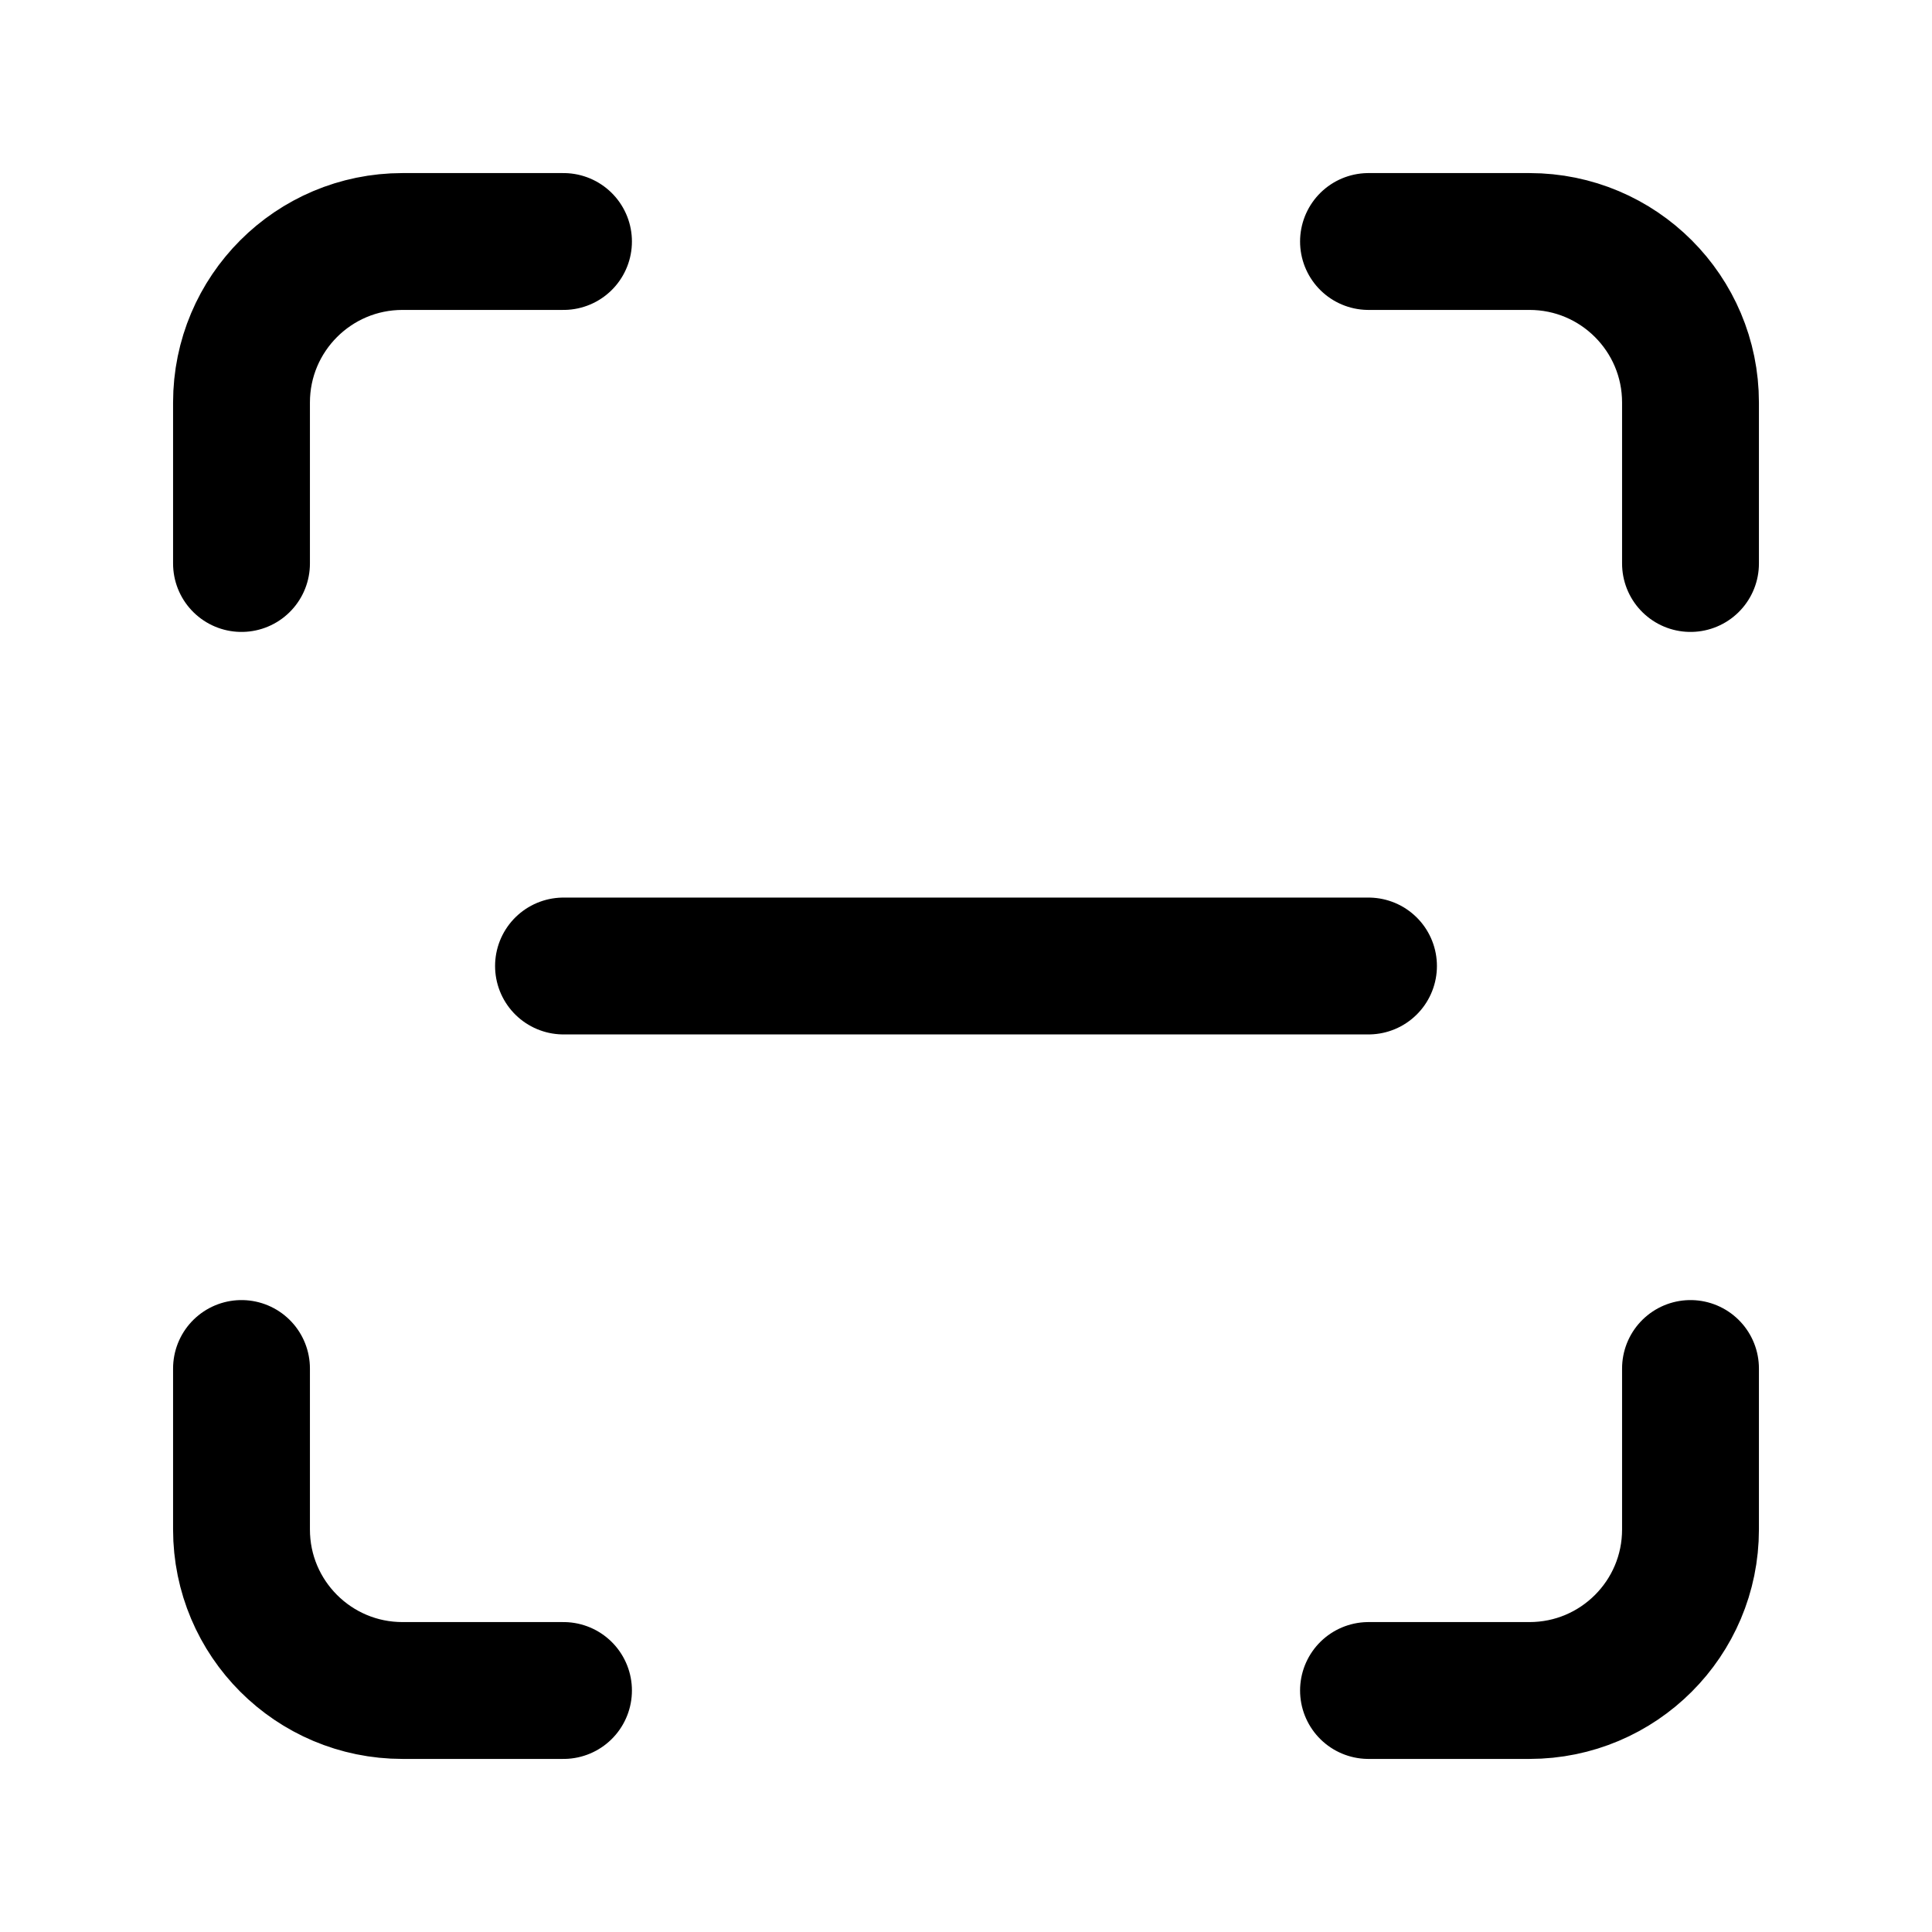
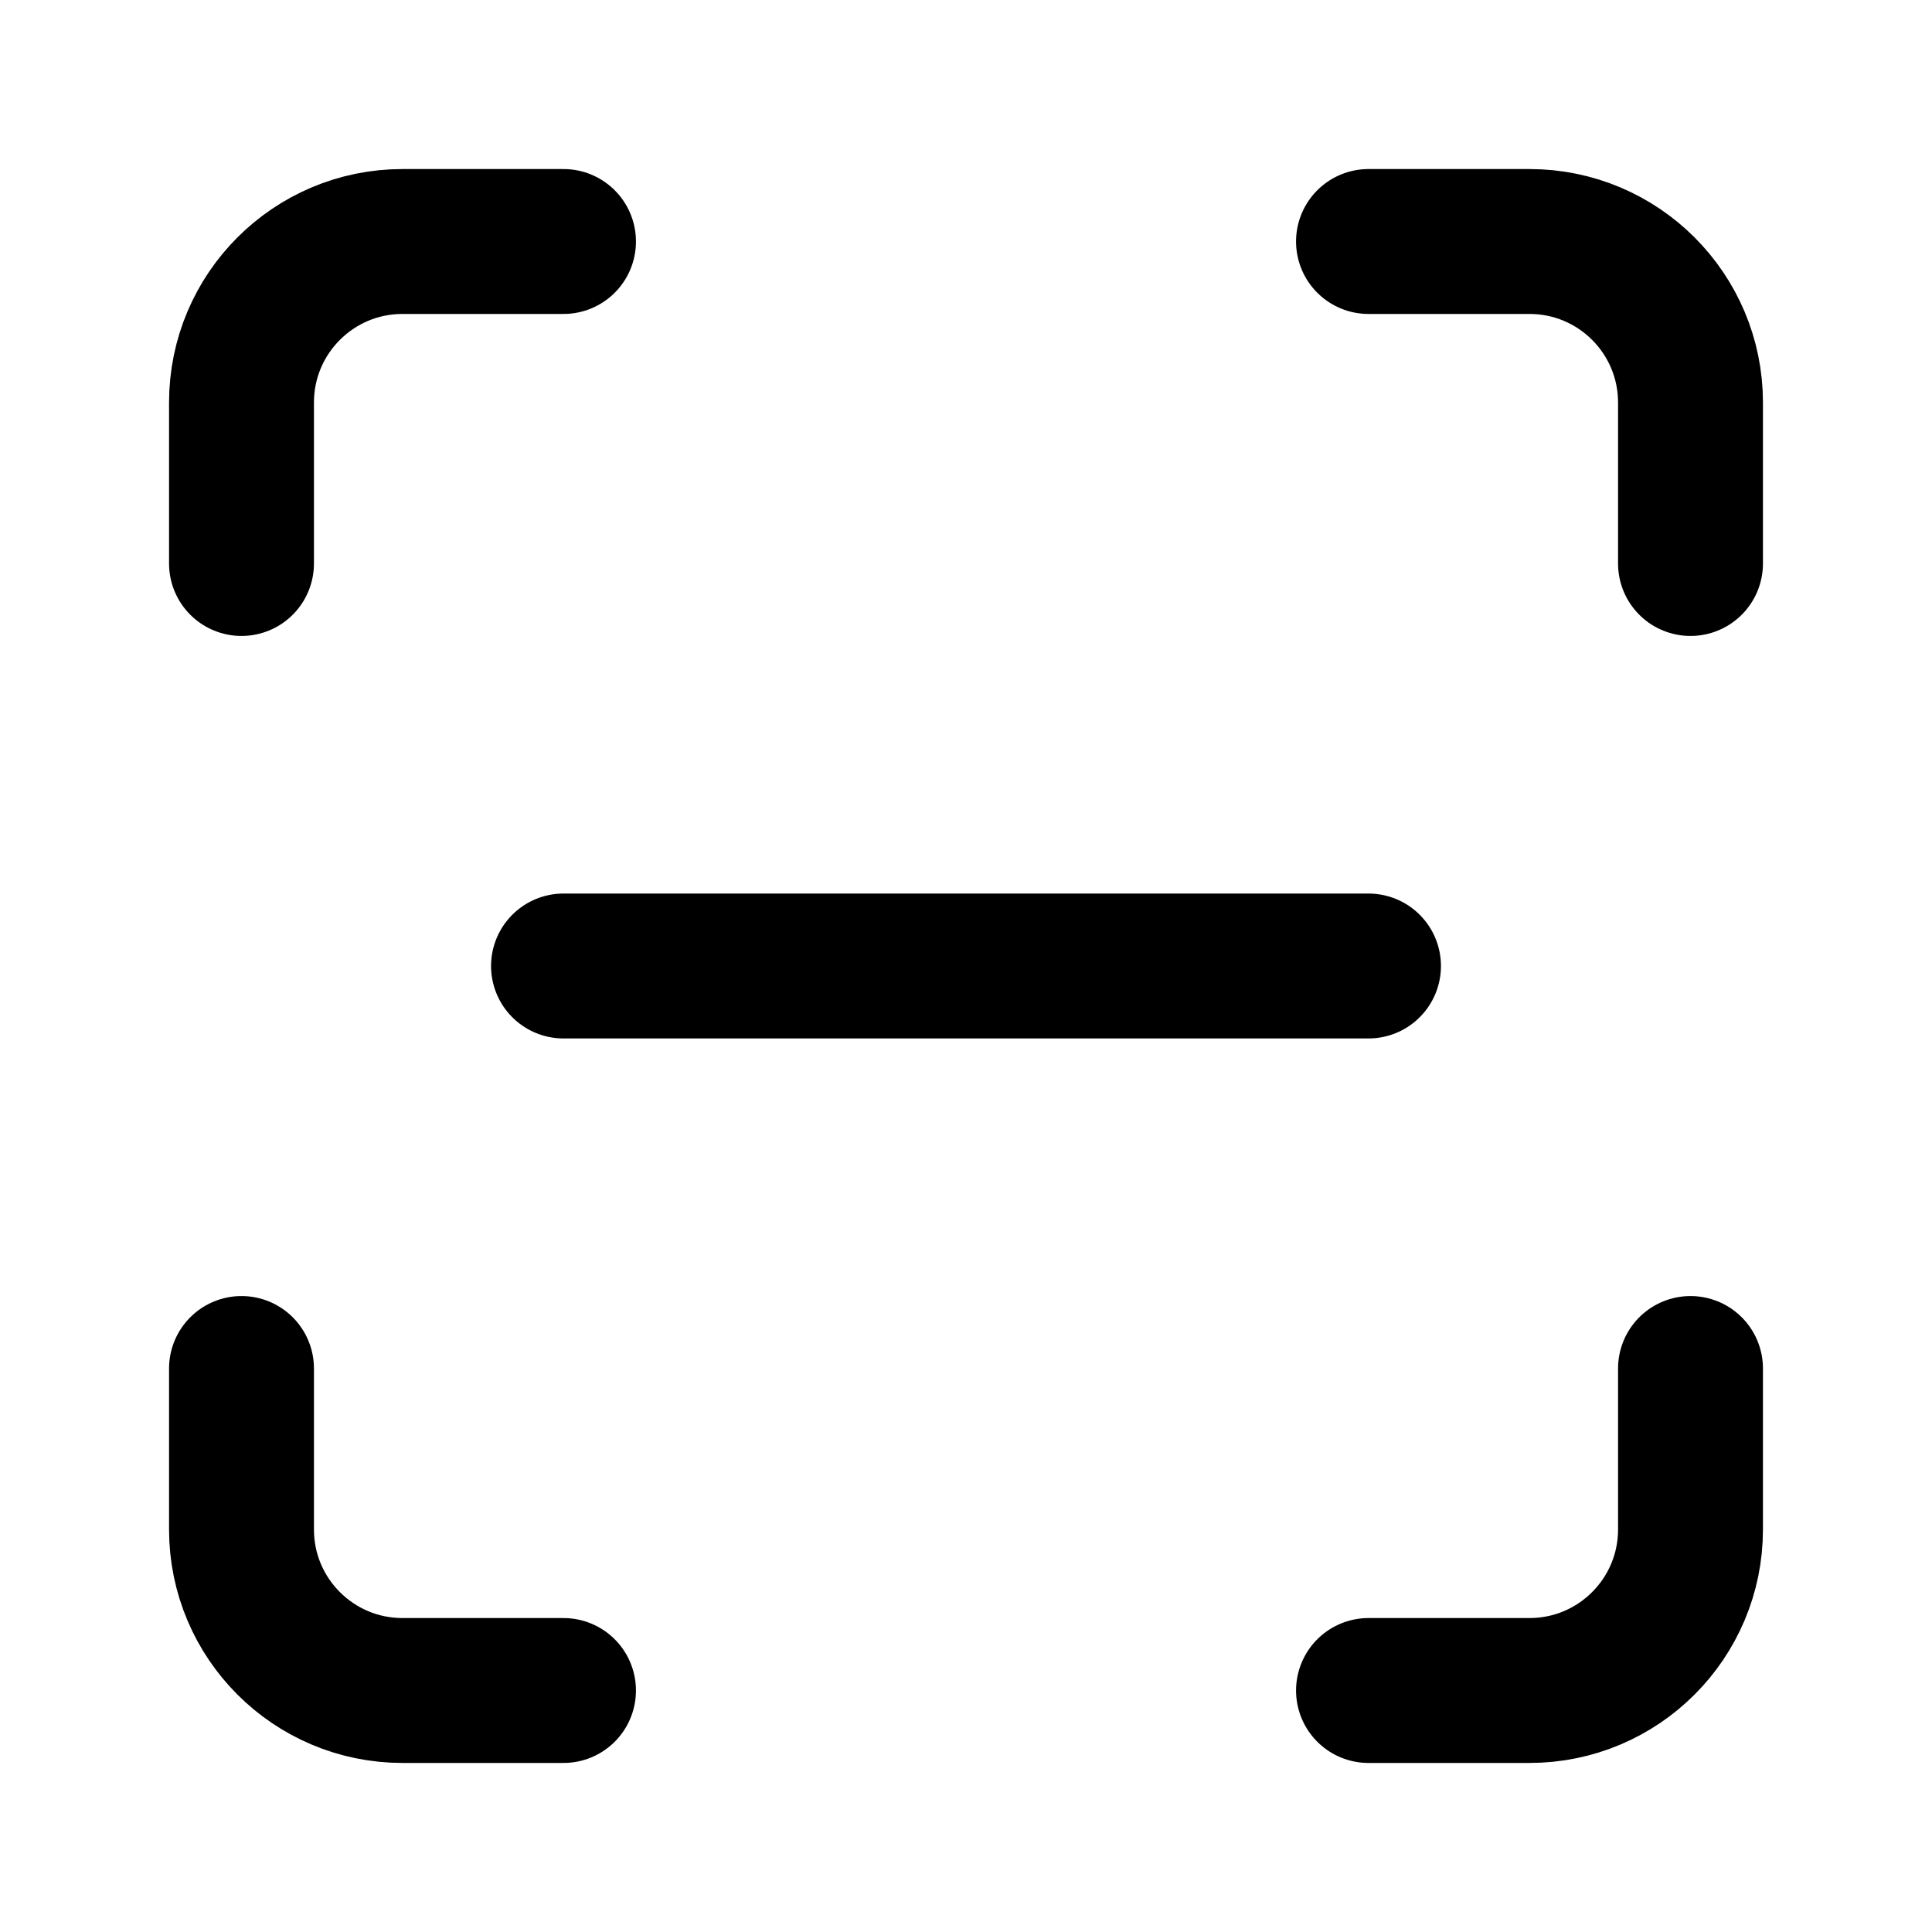
- <svg xmlns="http://www.w3.org/2000/svg" width="24" height="24" viewBox="0 0 24 24" fill="none" stroke="currentColor" stroke-width="1.7" stroke-linecap="round" stroke-linejoin="round">
+ <svg xmlns="http://www.w3.org/2000/svg" width="24" height="24" viewBox="0 0 24 24" fill="none" stroke="currentColor" stroke-width="1.8" stroke-linecap="round" stroke-linejoin="round">
  <path d="M3 7V5a2 2 0 0 1 2-2h2" />
  <path d="M17 3h2a2 2 0 0 1 2 2v2" />
  <path d="M21 17v2a2 2 0 0 1-2 2h-2" />
  <path d="M7 21H5a2 2 0 0 1-2-2v-2" />
  <path d="M7 12h10" />
</svg>
